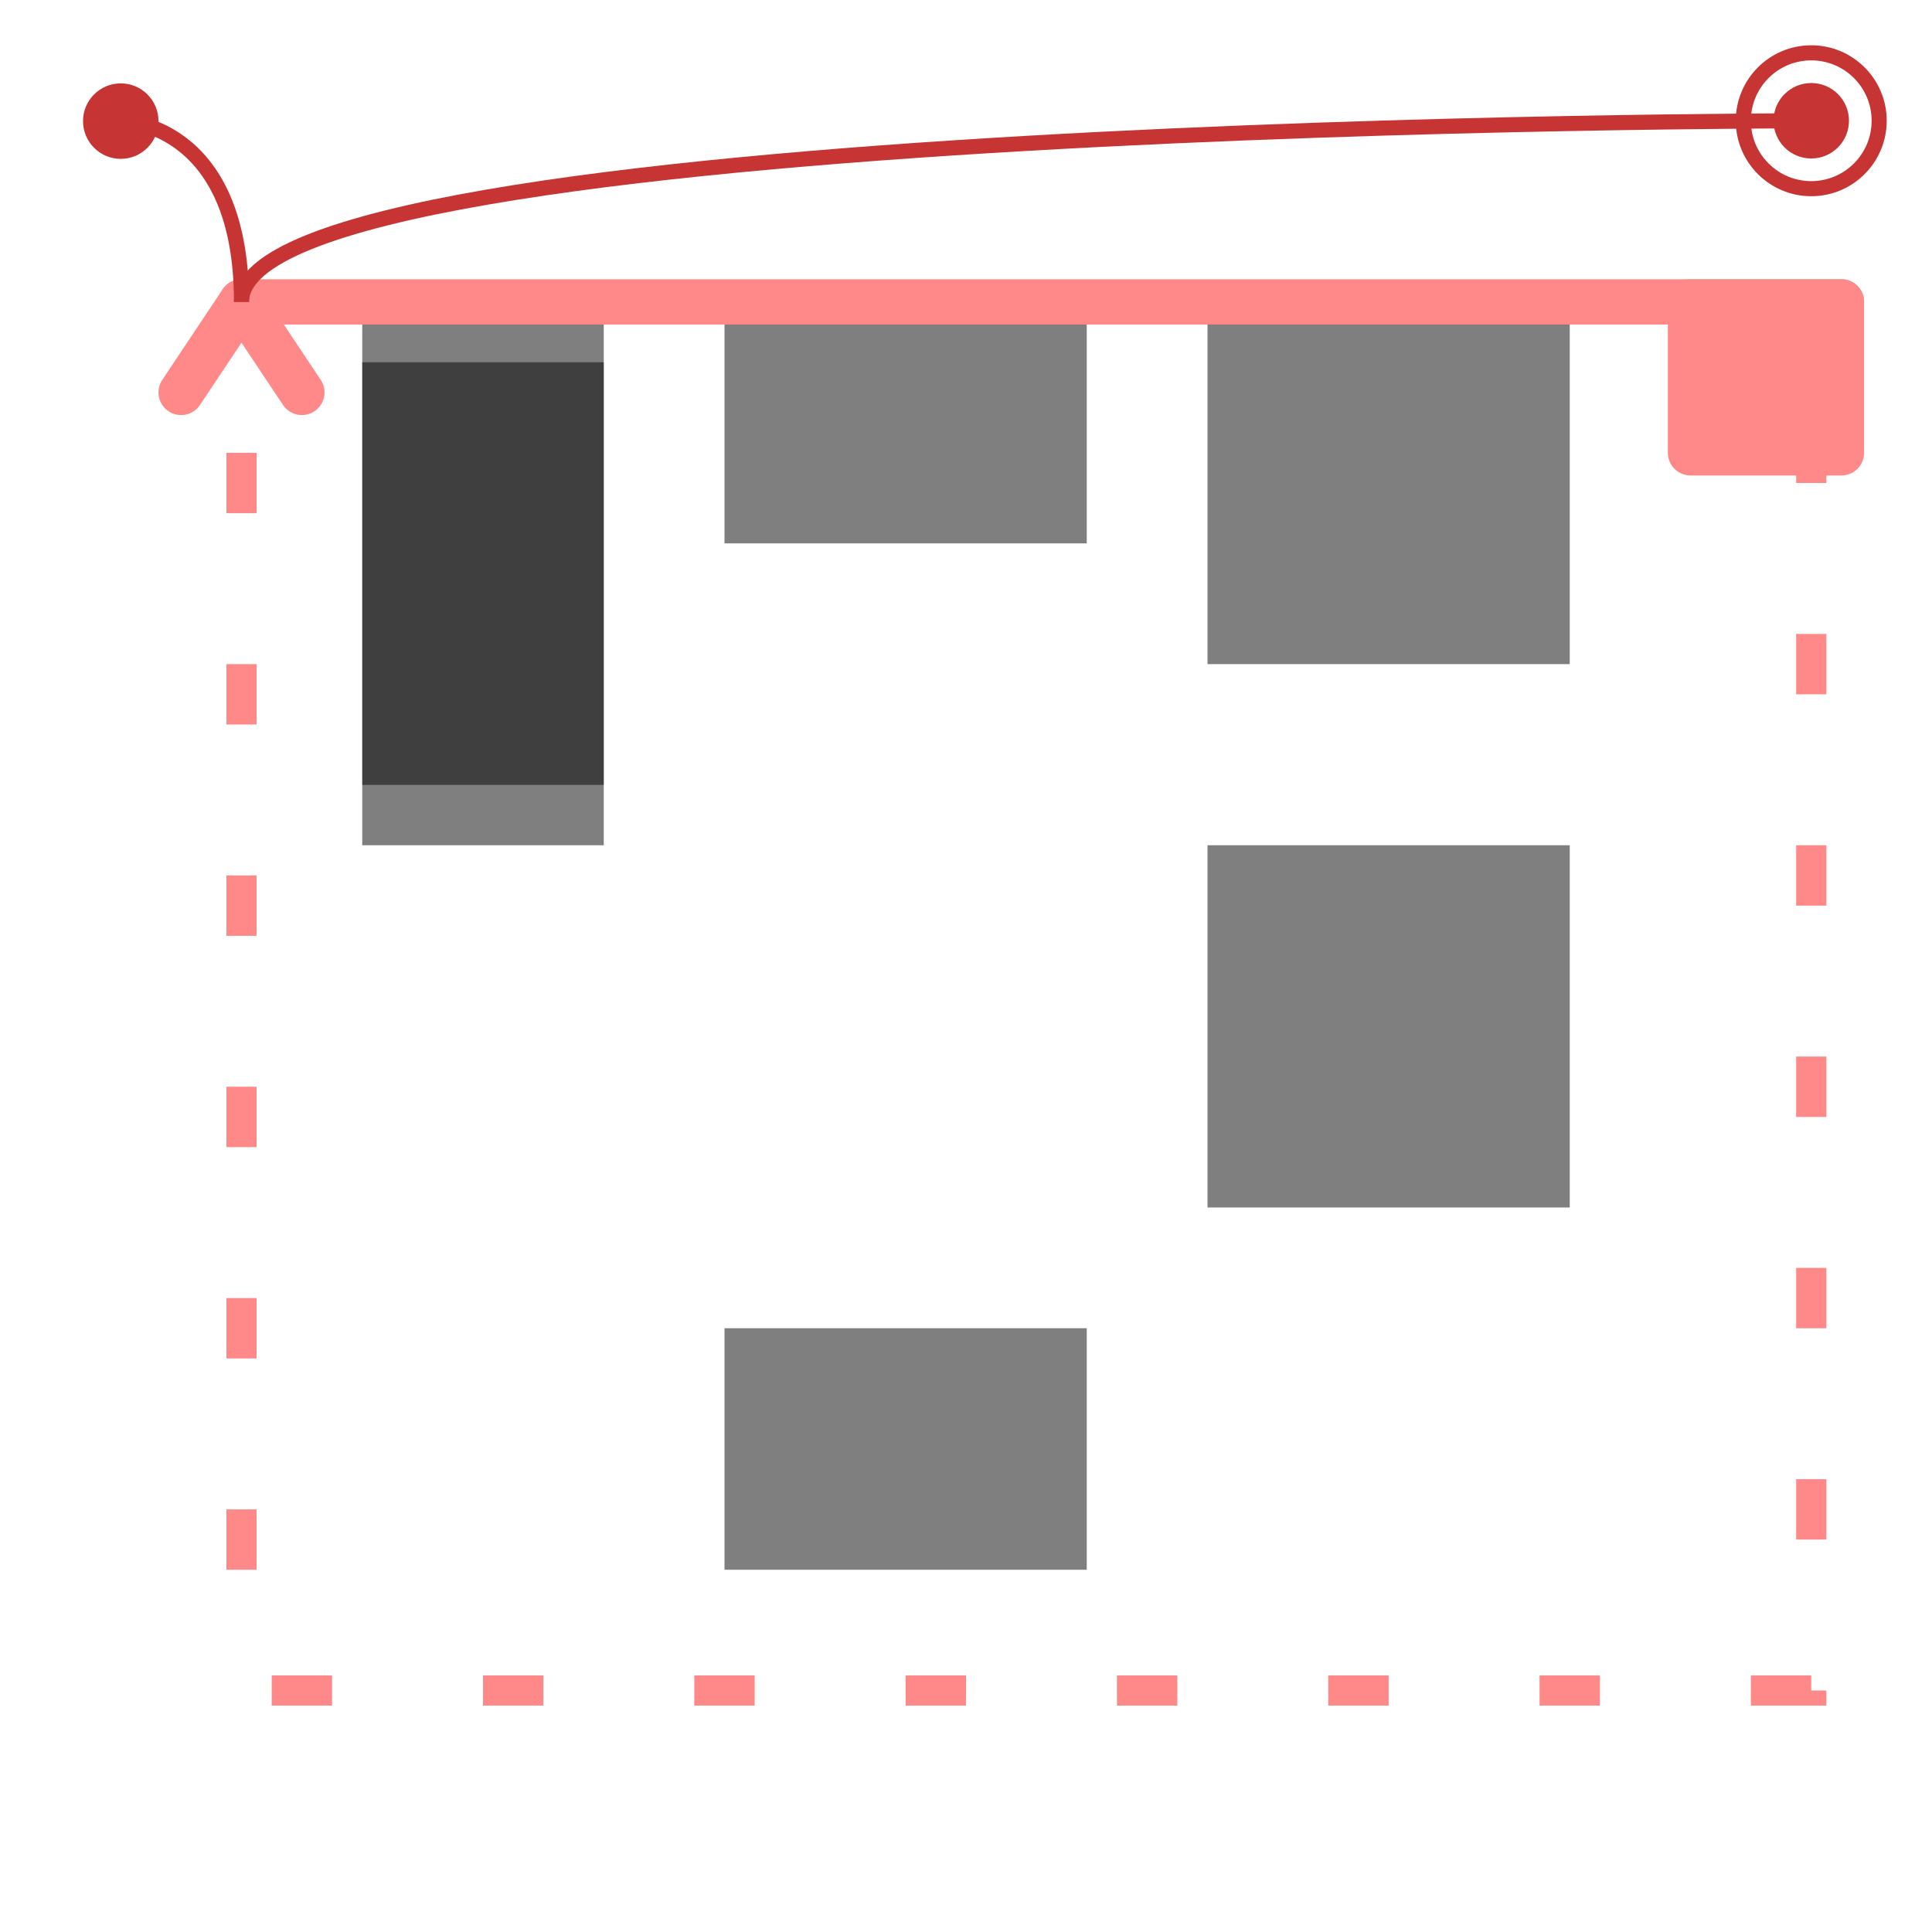
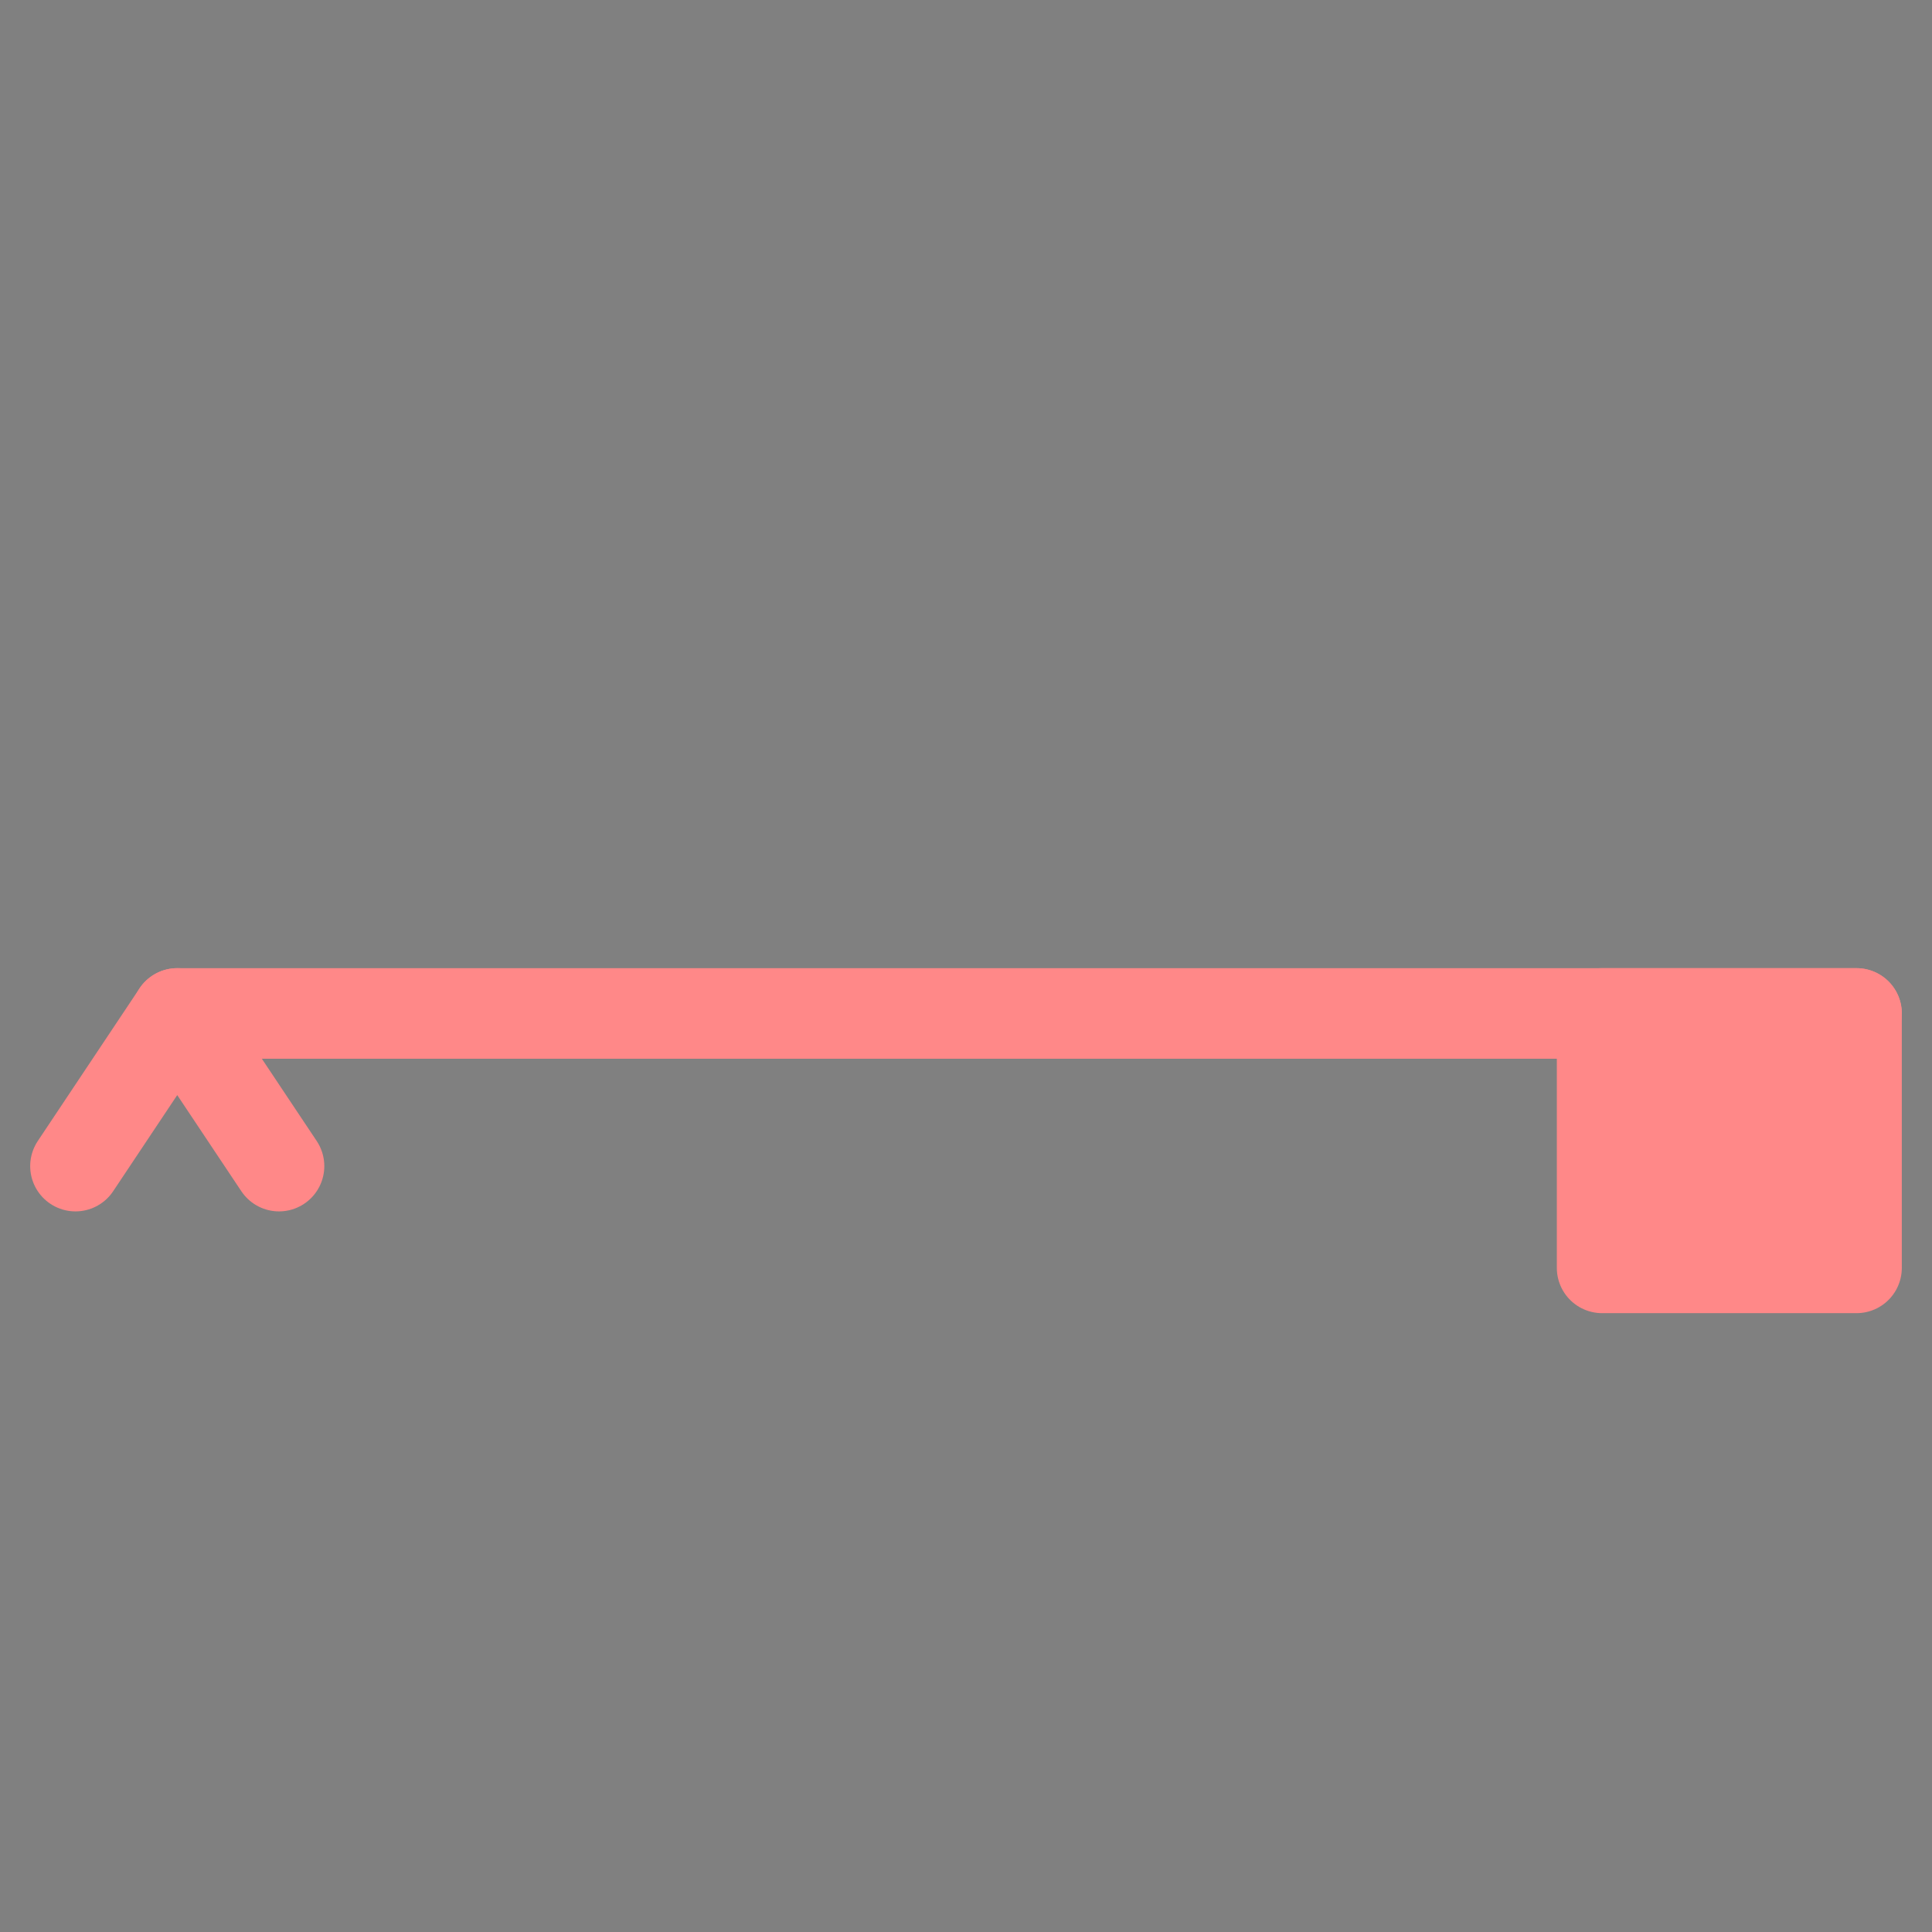
<svg xmlns="http://www.w3.org/2000/svg" version="1.1" x="0px" y="0px" width="64px" height="64px" viewBox="0 0 64 64" enable-background="new 0 0 64 64" xml:space="preserve">
+   <g id="Background">
+     <rect fill="#808080" width="64" height="64" />
+   </g>
  <g id="TEST-align-abs-right" display="none">
    <g id="t1_x5F_right" display="inline" opacity="0.5">
      <rect x="52" y="12" width="8" height="16" />
      <rect x="48" y="44" width="12" height="8" />
      <rect x="48" y="28" width="12" height="12" />
    </g>
    <g id="t0_x5F_right" display="inline" opacity="0.5">
      <rect x="12" y="12" width="8" height="16" />
      <rect x="24" y="44" width="12" height="8" />
      <rect x="40" y="28" width="12" height="12" />
    </g>
    <g id="I_x5F_right" display="inline">
      <rect x="8" y="10" fill="none" stroke="#FF8888" stroke-miterlimit="10" stroke-dasharray="2,5" width="52" height="46" />
      <line fill="none" stroke="#FF8888" stroke-width="1.5" stroke-linecap="round" stroke-linejoin="round" stroke-miterlimit="10" x1="60" y1="10" x2="60" y2="60" />
      <polyline fill="none" stroke="#FF8888" stroke-width="1.5" stroke-linecap="round" stroke-linejoin="round" stroke-miterlimit="10" points="    57,12 60,10 57,8   " />
-       <circle fill="#C63434" stroke="#C63434" stroke-width="0.5" stroke-miterlimit="10" cx="4" cy="4.012" r="1" />
-       <circle fill="#C63434" stroke="#C63434" stroke-width="0.5" stroke-miterlimit="10" cx="60" cy="4" r="1" />
-       <circle fill="none" stroke="#C63434" stroke-width="0.5" stroke-miterlimit="10" cx="60" cy="4" r="2.25" />
-       <path fill="none" stroke="#C63434" stroke-width="0.5" stroke-miterlimit="10" d="M60,4c0,0,5.367,3.318,0,6" />
-       <path fill="none" stroke="#C63434" stroke-width="0.5" stroke-miterlimit="10" d="M4,4c0,0,56,1,56,6" />
+       <circle fill="#990000" stroke="#990000" stroke-width="0.5" stroke-miterlimit="10" cx="4" cy="4.012" r="1" />
+       <circle fill="#990000" stroke="#990000" stroke-width="0.5" stroke-miterlimit="10" cx="60" cy="4" r="1" />
+       <circle fill="none" stroke="#990000" stroke-width="0.5" stroke-miterlimit="10" cx="60" cy="4" r="2.25" />
+       <path fill="none" stroke="#990000" stroke-width="0.5" stroke-miterlimit="10" d="M60,4c0,0,5.367,3.318,0,6" />
+       <path fill="none" stroke="#990000" stroke-width="0.5" stroke-miterlimit="10" d="M4,4c0,0,56,1,56,6" />
      <rect x="55" y="55" fill="#FF8888" stroke="#FF8888" stroke-width="1.5" stroke-linecap="round" stroke-linejoin="round" stroke-miterlimit="10" width="5" height="5" />
    </g>
+     <rect x="64" display="inline" fill="none" width="86" height="64" />
+     <text transform="matrix(1 0 0 1 64 2.4521)" display="inline">
+       <tspan x="0" y="0" font-family="'CourierNewPSMT'" font-size="4">Align a set of objects with their </tspan>
+       <tspan x="0" y="4.8" font-family="'CourierNewPSMT'" font-size="4">right edges along an given </tspan>
+       <tspan x="0" y="9.6" font-family="'CourierNewPSMT'" font-size="4">`absolute` line `l`. </tspan>
+       <tspan x="0" y="19.2" font-family="'CourierNewPSMT'" font-size="4">METADATA {</tspan>
+       <tspan x="0" y="24" font-family="'CourierNewPSMT'" font-size="4">testtype: normal_execution;</tspan>
+       <tspan x="0" y="28.8" font-family="'CourierNewPSMT'" font-size="4">cycles: 2;</tspan>
+       <tspan x="0" y="33.6" font-family="'CourierNewPSMT'" font-size="4">}</tspan>
+     </text>
  </g>
  <g id="TEST-align-abs-left" display="none">
    <g id="t1_x5F_left" display="inline" opacity="0.5">
      <rect x="8" y="12" width="8" height="16" />
      <rect x="8" y="44" width="12" height="8" />
      <rect x="8" y="28" width="12" height="12" />
    </g>
    <g id="t0_x5F_left" display="inline" opacity="0.5">
      <rect x="12" y="12" width="8" height="16" />
      <rect x="24" y="44" width="12" height="8" />
      <rect x="40" y="28" width="12" height="12" />
    </g>
    <g id="I_x5F_left" display="inline">
      <rect x="8" y="10" fill="none" stroke="#FF8888" stroke-miterlimit="10" stroke-dasharray="2,5" width="52" height="46" />
      <line fill="none" stroke="#FF8888" stroke-width="1.5" stroke-linecap="round" stroke-linejoin="round" stroke-miterlimit="10" x1="8" y1="10" x2="8" y2="60" />
      <polyline fill="none" stroke="#FF8888" stroke-width="1.5" stroke-linecap="round" stroke-linejoin="round" stroke-miterlimit="10" points="    11,12 8,10 11,8   " />
-       <circle fill="#C63434" stroke="#C63434" stroke-width="0.5" stroke-miterlimit="10" cx="4" cy="4.012" r="1" />
-       <circle fill="#C63434" stroke="#C63434" stroke-width="0.5" stroke-miterlimit="10" cx="60" cy="4" r="1" />
-       <circle fill="none" stroke="#C63434" stroke-width="0.5" stroke-miterlimit="10" cx="60" cy="4" r="2.25" />
-       <path fill="none" stroke="#C63434" stroke-width="0.5" stroke-miterlimit="10" d="M60,4c0,0-52,0-52,6" />
-       <path fill="none" stroke="#C63434" stroke-width="0.5" stroke-miterlimit="10" d="M4,4c0,0,4,0,4,6" />
+       <circle fill="#990000" stroke="#990000" stroke-width="0.5" stroke-miterlimit="10" cx="4" cy="4.012" r="1" />
+       <circle fill="#990000" stroke="#990000" stroke-width="0.5" stroke-miterlimit="10" cx="60" cy="4" r="1" />
+       <circle fill="none" stroke="#990000" stroke-width="0.5" stroke-miterlimit="10" cx="60" cy="4" r="2.25" />
+       <path fill="none" stroke="#990000" stroke-width="0.5" stroke-miterlimit="10" d="M60,4c0,0-52,0-52,6" />
+       <path fill="none" stroke="#990000" stroke-width="0.5" stroke-miterlimit="10" d="M4,4c0,0,4,0,4,6" />
      <rect x="8" y="55" fill="#FF8888" stroke="#FF8888" stroke-width="1.5" stroke-linecap="round" stroke-linejoin="round" stroke-miterlimit="10" width="5" height="5" />
    </g>
+     <rect x="64" display="inline" fill="none" width="86" height="64" />
+     <text transform="matrix(1 0 0 1 64 2.4521)" display="inline">
+       <tspan x="0" y="0" font-family="'CourierNewPSMT'" font-size="4">Align a set of objects with their </tspan>
+       <tspan x="0" y="4.8" font-family="'CourierNewPSMT'" font-size="4">left edges along an given </tspan>
+       <tspan x="0" y="9.6" font-family="'CourierNewPSMT'" font-size="4">`absolute` line `l`. </tspan>
+       <tspan x="0" y="19.2" font-family="'CourierNewPSMT'" font-size="4">METADATA {</tspan>
+       <tspan x="0" y="24" font-family="'CourierNewPSMT'" font-size="4">testtype: normal_execution;</tspan>
+       <tspan x="0" y="28.8" font-family="'CourierNewPSMT'" font-size="4">cycles: 2;</tspan>
+       <tspan x="0" y="33.6" font-family="'CourierNewPSMT'" font-size="4">}</tspan>
+     </text>
  </g>
  <g id="TEST-align-abs-bottom" display="none">
    <g id="t1_x5F_bottom" display="inline" opacity="0.5">
      <rect x="12" y="40" width="8" height="16" />
      <rect x="24" y="48" width="12" height="8" />
      <rect x="40" y="44" width="12" height="12" />
    </g>
    <g id="t0_x5F_bottom" display="inline" opacity="0.5">
      <rect x="12" y="12" width="8" height="16" />
      <rect x="24" y="44" width="12" height="8" />
      <rect x="40" y="28" width="12" height="12" />
    </g>
    <g id="I_x5F_bottom" display="inline">
      <rect x="8" y="10" fill="none" stroke="#FF8888" stroke-miterlimit="10" stroke-dasharray="2,5" width="52" height="46" />
-       <circle fill="#C63434" stroke="#C63434" stroke-width="0.5" stroke-miterlimit="10" cx="4" cy="4.012" r="1" />
-       <circle fill="#C63434" stroke="#C63434" stroke-width="0.5" stroke-miterlimit="10" cx="60" cy="4" r="1" />
-       <circle fill="none" stroke="#C63434" stroke-width="0.5" stroke-miterlimit="10" cx="60" cy="4" r="2.25" />
+       <circle fill="#990000" stroke="#990000" stroke-width="0.5" stroke-miterlimit="10" cx="4" cy="4.012" r="1" />
+       <circle fill="#990000" stroke="#990000" stroke-width="0.5" stroke-miterlimit="10" cx="60" cy="4" r="1" />
+       <circle fill="none" stroke="#990000" stroke-width="0.5" stroke-miterlimit="10" cx="60" cy="4" r="2.25" />
      <line fill="none" stroke="#FF8888" stroke-width="1.5" stroke-linecap="round" stroke-linejoin="round" stroke-miterlimit="10" x1="8" y1="56" x2="62" y2="56" />
      <polyline fill="none" stroke="#FF8888" stroke-width="1.5" stroke-linecap="round" stroke-linejoin="round" stroke-miterlimit="10" points="    10,53 8,56 6,53   " />
-       <path fill="none" stroke="#C63434" stroke-width="0.5" stroke-miterlimit="10" d="M60,4C45,5,8,32.653,8,56" />
-       <path fill="none" stroke="#C63434" stroke-width="0.5" stroke-miterlimit="10" d="M4,4c3,3-1,31,4,52" />
+       <path fill="none" stroke="#990000" stroke-width="0.5" stroke-miterlimit="10" d="M60,4C45,5,8,32.653,8,56" />
+       <path fill="none" stroke="#990000" stroke-width="0.5" stroke-miterlimit="10" d="M4,4c3,3-1,31,4,52" />
      <rect x="57" y="51" fill="#FF8888" stroke="#FF8888" stroke-width="1.5" stroke-linecap="round" stroke-linejoin="round" stroke-miterlimit="10" width="5" height="5" />
    </g>
+     <rect x="64" display="inline" fill="none" width="86" height="64" />
+     <text transform="matrix(1 0 0 1 64 2.4521)" display="inline">
+       <tspan x="0" y="0" font-family="'CourierNewPSMT'" font-size="4">Align a set of objects with their </tspan>
+       <tspan x="0" y="4.8" font-family="'CourierNewPSMT'" font-size="4">bottom edges along an given </tspan>
+       <tspan x="0" y="9.6" font-family="'CourierNewPSMT'" font-size="4">`absolute` line `l`. </tspan>
+       <tspan x="0" y="19.2" font-family="'CourierNewPSMT'" font-size="4">METADATA {</tspan>
+       <tspan x="0" y="24" font-family="'CourierNewPSMT'" font-size="4">testtype: normal_execution;</tspan>
+       <tspan x="0" y="28.8" font-family="'CourierNewPSMT'" font-size="4">cycles: 2;</tspan>
+       <tspan x="0" y="33.6" font-family="'CourierNewPSMT'" font-size="4">}</tspan>
+     </text>
  </g>
-   <g id="TEST-align-abs-top">
-     <g id="t1_x5F_top" opacity="0.5">
+   <g id="TEST-align-abs-top" display="none">
+     <g id="t1_x5F_top" display="inline" opacity="0.5">
      <rect x="12" y="10" width="8" height="16" />
      <rect x="24" y="10" width="12" height="8" />
      <rect x="40" y="10" width="12" height="12" />
    </g>
-     <g id="t0_x5F_top" opacity="0.5">
+     <g id="t0_x5F_top" display="inline" opacity="0.5">
      <rect x="12" y="12" width="8" height="16" />
      <rect x="24" y="44" width="12" height="8" />
      <rect x="40" y="28" width="12" height="12" />
    </g>
-     <g id="I_x5F_top">
+     <g id="I_x5F_top" display="inline">
      <rect x="8" y="10" fill="none" stroke="#FF8888" stroke-miterlimit="10" stroke-dasharray="2,5" width="52" height="46" />
      <line fill="none" stroke="#FF8888" stroke-width="1.5" stroke-linecap="round" stroke-linejoin="round" stroke-miterlimit="10" x1="8" y1="10" x2="61" y2="10" />
      <polyline fill="none" stroke="#FF8888" stroke-width="1.5" stroke-linecap="round" stroke-linejoin="round" stroke-miterlimit="10" points="    10,13 8,10 6,13   " />
-       <circle fill="#C63434" stroke="#C63434" stroke-width="0.5" stroke-miterlimit="10" cx="4" cy="4.012" r="1" />
-       <circle fill="#C63434" stroke="#C63434" stroke-width="0.5" stroke-miterlimit="10" cx="60" cy="4" r="1" />
-       <circle fill="none" stroke="#C63434" stroke-width="0.5" stroke-miterlimit="10" cx="60" cy="4" r="2.25" />
-       <path fill="#C63434" stroke="#C63434" stroke-width="0.5" stroke-miterlimit="10" d="M6,5" />
-       <path fill="none" stroke="#C63434" stroke-width="0.5" stroke-miterlimit="10" d="M60,4c0,0-52,0-52,6" />
-       <path fill="none" stroke="#C63434" stroke-width="0.5" stroke-miterlimit="10" d="M4,4c0,0,4,0,4,6" />
+       <circle fill="#990000" stroke="#990000" stroke-width="0.5" stroke-miterlimit="10" cx="4" cy="4.012" r="1" />
+       <circle fill="#990000" stroke="#990000" stroke-width="0.5" stroke-miterlimit="10" cx="60" cy="4" r="1" />
+       <circle fill="none" stroke="#990000" stroke-width="0.5" stroke-miterlimit="10" cx="60" cy="4" r="2.25" />
+       <path fill="#990000" stroke="#990000" stroke-width="0.5" stroke-miterlimit="10" d="M6,5" />
+       <path fill="none" stroke="#990000" stroke-width="0.5" stroke-miterlimit="10" d="M60,4c0,0-52,0-52,6" />
+       <path fill="none" stroke="#990000" stroke-width="0.5" stroke-miterlimit="10" d="M4,4c0,0,4,0,4,6" />
      <rect x="56" y="10" fill="#FF8888" stroke="#FF8888" stroke-width="1.5" stroke-linecap="round" stroke-linejoin="round" stroke-miterlimit="10" width="5" height="5" />
+     </g>
+     <rect x="64" display="inline" fill="none" width="86" height="64" />
+     <text transform="matrix(1 0 0 1 64 2.4521)" display="inline">
+       <tspan x="0" y="0" font-family="'CourierNewPSMT'" font-size="4">Align a set of objects with their </tspan>
+       <tspan x="0" y="4.8" font-family="'CourierNewPSMT'" font-size="4">top edges along an given `absolute` </tspan>
+       <tspan x="0" y="9.6" font-family="'CourierNewPSMT'" font-size="4">line `l`. </tspan>
+       <tspan x="0" y="19.2" font-family="'CourierNewPSMT'" font-size="4">METADATA {</tspan>
+       <tspan x="0" y="24" font-family="'CourierNewPSMT'" font-size="4">testtype: normal_execution;</tspan>
+       <tspan x="0" y="28.8" font-family="'CourierNewPSMT'" font-size="4">cycles: 2;</tspan>
+       <tspan x="0" y="33.6" font-family="'CourierNewPSMT'" font-size="4">}</tspan>
+     </text>
+   </g>
+   <g id="SECTIONINFO">
+     <rect y="-64" fill="none" width="119" height="55" />
+     <text transform="matrix(1 0 0 1 0 -61.5479)">
+       <tspan x="0" y="0" font-family="'CourierNewPSMT'" font-size="4">+ Align objects along an `absolute` (vertical or </tspan>
+       <tspan x="0" y="4.8" font-family="'CourierNewPSMT'" font-size="4">horizontal) line `l`. </tspan>
+       <tspan x="0" y="14.4" font-family="'CourierNewPSMT'" font-size="4">+ At `p0`: (1) The line `l` starts. (2) An angle </tspan>
+       <tspan x="0" y="19.2" font-family="'CourierNewPSMT'" font-size="4">has its arrowhead here. Line and angle define </tspan>
+       <tspan x="0" y="24" font-family="'CourierNewPSMT'" font-size="4">direction and target position. (3) A selector </tspan>
+       <tspan x="0" y="28.8" font-family="'CourierNewPSMT'" font-size="4">rectangle defines the set of objects to align. </tspan>
+       <tspan x="0" y="38.399" font-family="'CourierNewPSMT'" font-size="4">+ At `p1`, where `l` ends: (4) A filled rectangle </tspan>
+       <tspan x="0" y="43.2" font-family="'CourierNewPSMT'" font-size="4">indicates the align to be `absolute`. </tspan>
+     </text>
+     <g id="I">
+       <line fill="none" stroke="#FF8888" stroke-width="3" stroke-linecap="round" stroke-linejoin="round" stroke-miterlimit="10" x1="5.871" y1="33.572" x2="61.5" y2="33.572" />
+       <polyline fill="none" stroke="#FF8888" stroke-width="3" stroke-linecap="round" stroke-linejoin="round" stroke-miterlimit="10" points="    9.243,38.629 5.871,33.572 2.5,38.629   " />
+       <rect x="53.072" y="33.572" fill="#FF8888" stroke="#FF8888" stroke-width="3" stroke-linecap="round" stroke-linejoin="round" stroke-miterlimit="10" width="8.428" height="8.428" />
    </g>
  </g>
</svg>
